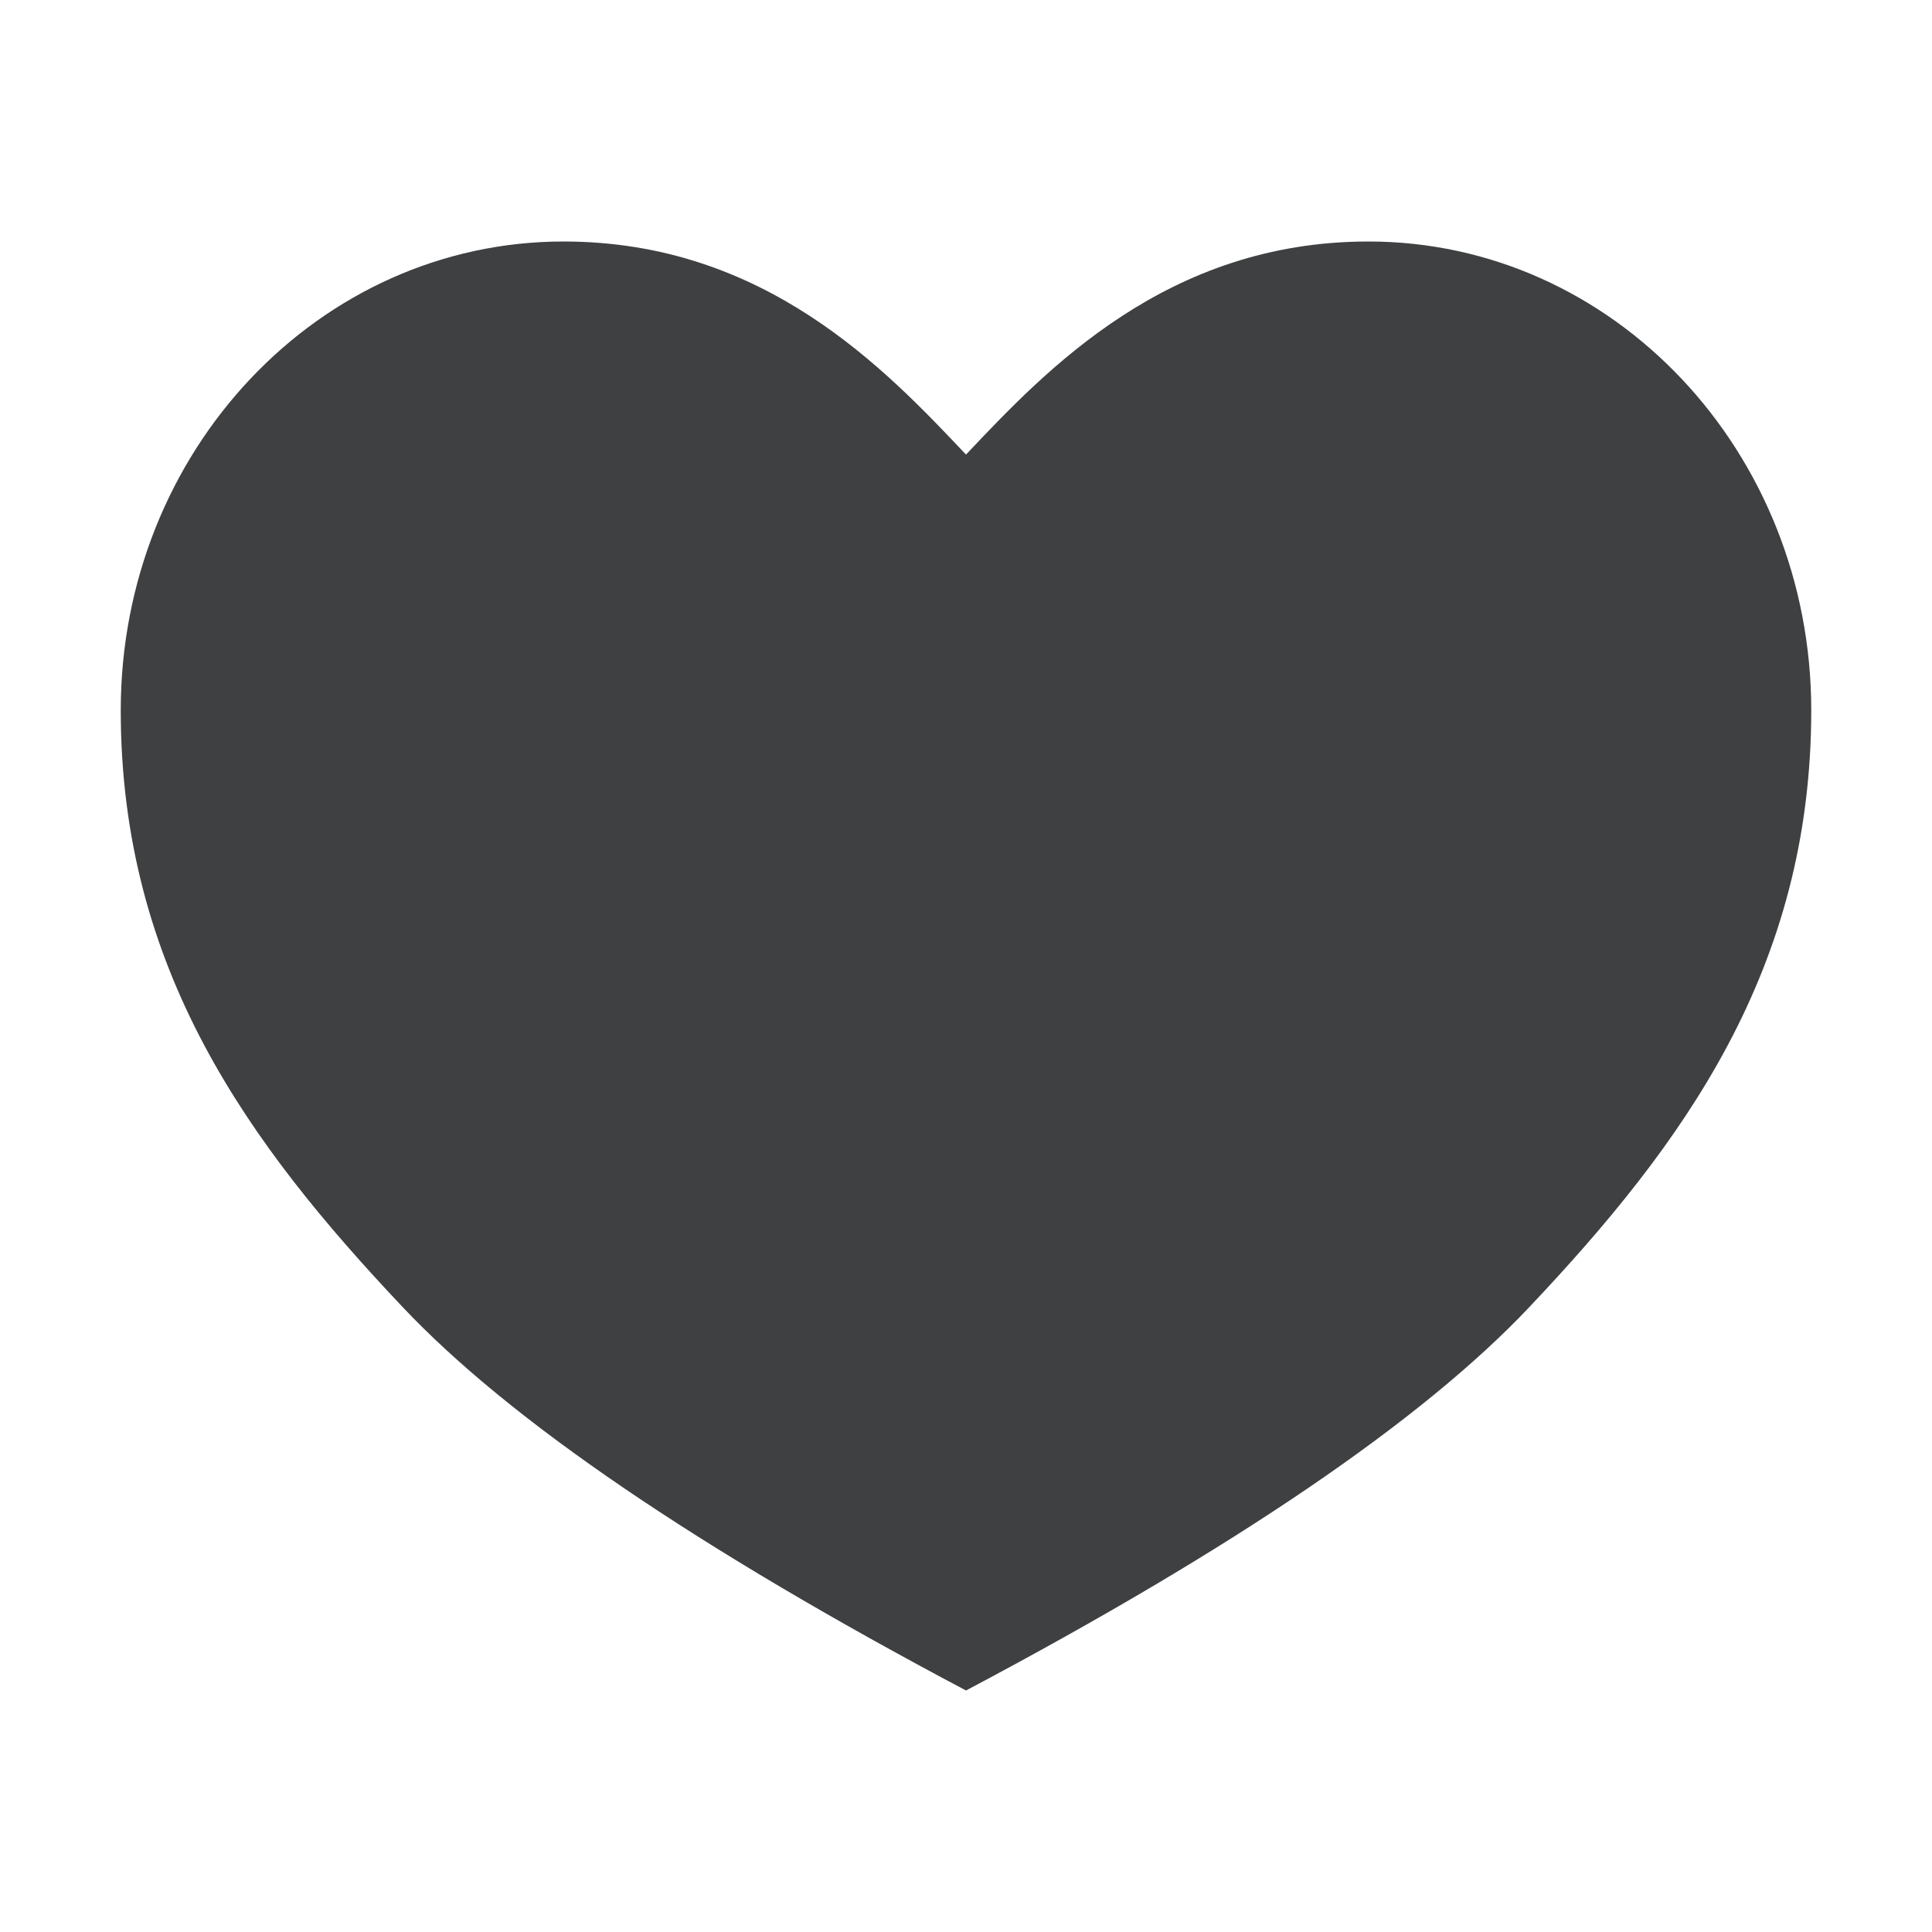
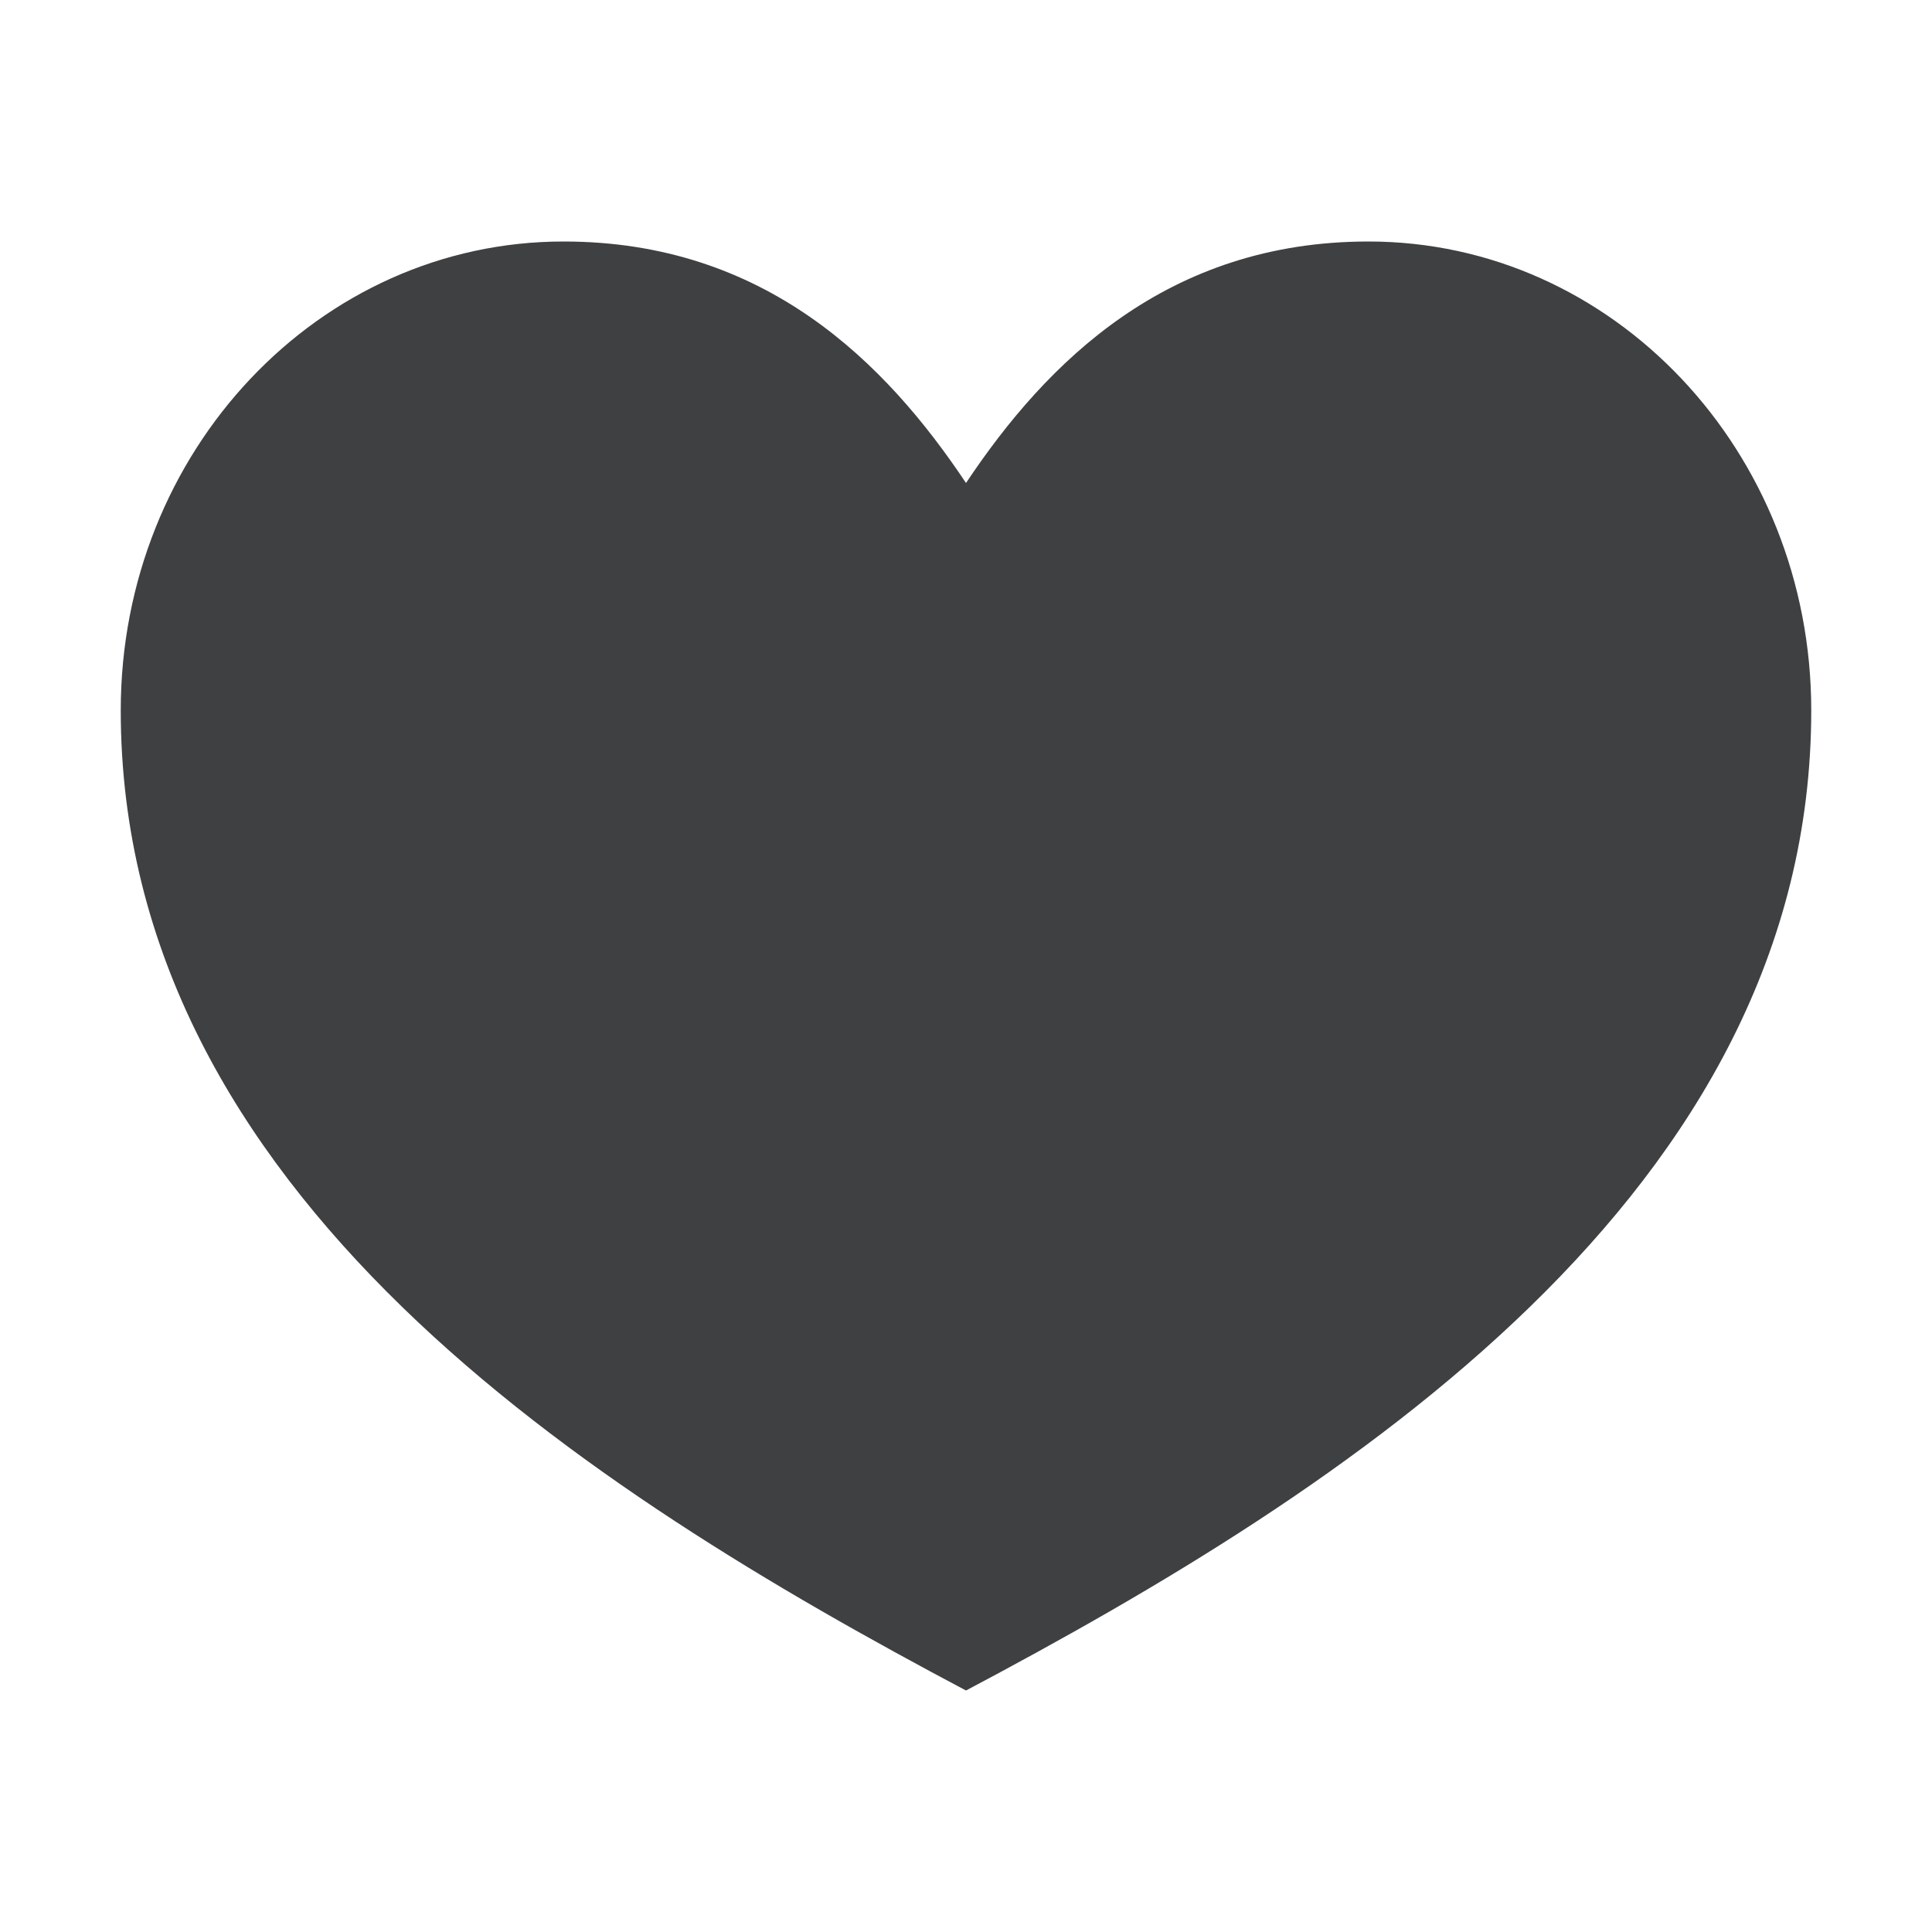
<svg xmlns="http://www.w3.org/2000/svg" width="24" height="24" viewBox="0 0 24 24" fill="none">
-   <path fill-rule="evenodd" clip-rule="evenodd" d="M5 16.235C3.089 14.212 1.5 12.04 1.5 8.824C1.5 5.607 3.962 3 7 3C9.5 3 11 4.588 12 5.647C13 4.588 14.5 3 17 3C20.038 3 22.5 5.607 22.5 8.824C22.5 12.04 20.911 14.212 19 16.235C17.667 17.647 15.333 19.235 12 21C8.667 19.235 6.333 17.647 5 16.235Z" fill="#3E4042" />
+   <path fill-rule="evenodd" clip-rule="evenodd" d="M1.5 8.824C1.5 5.607 3.962 3 7 3C9.5 3 11 4.5 12 6C13 4.5 14.5 3 17 3C20.038 3 22.5 5.607 22.5 8.824C22.5 14.827 16.684 18.52 12 21C7.316 18.52 1.5 14.827 1.5 8.824Z" fill="#3E4042" />
</svg>
